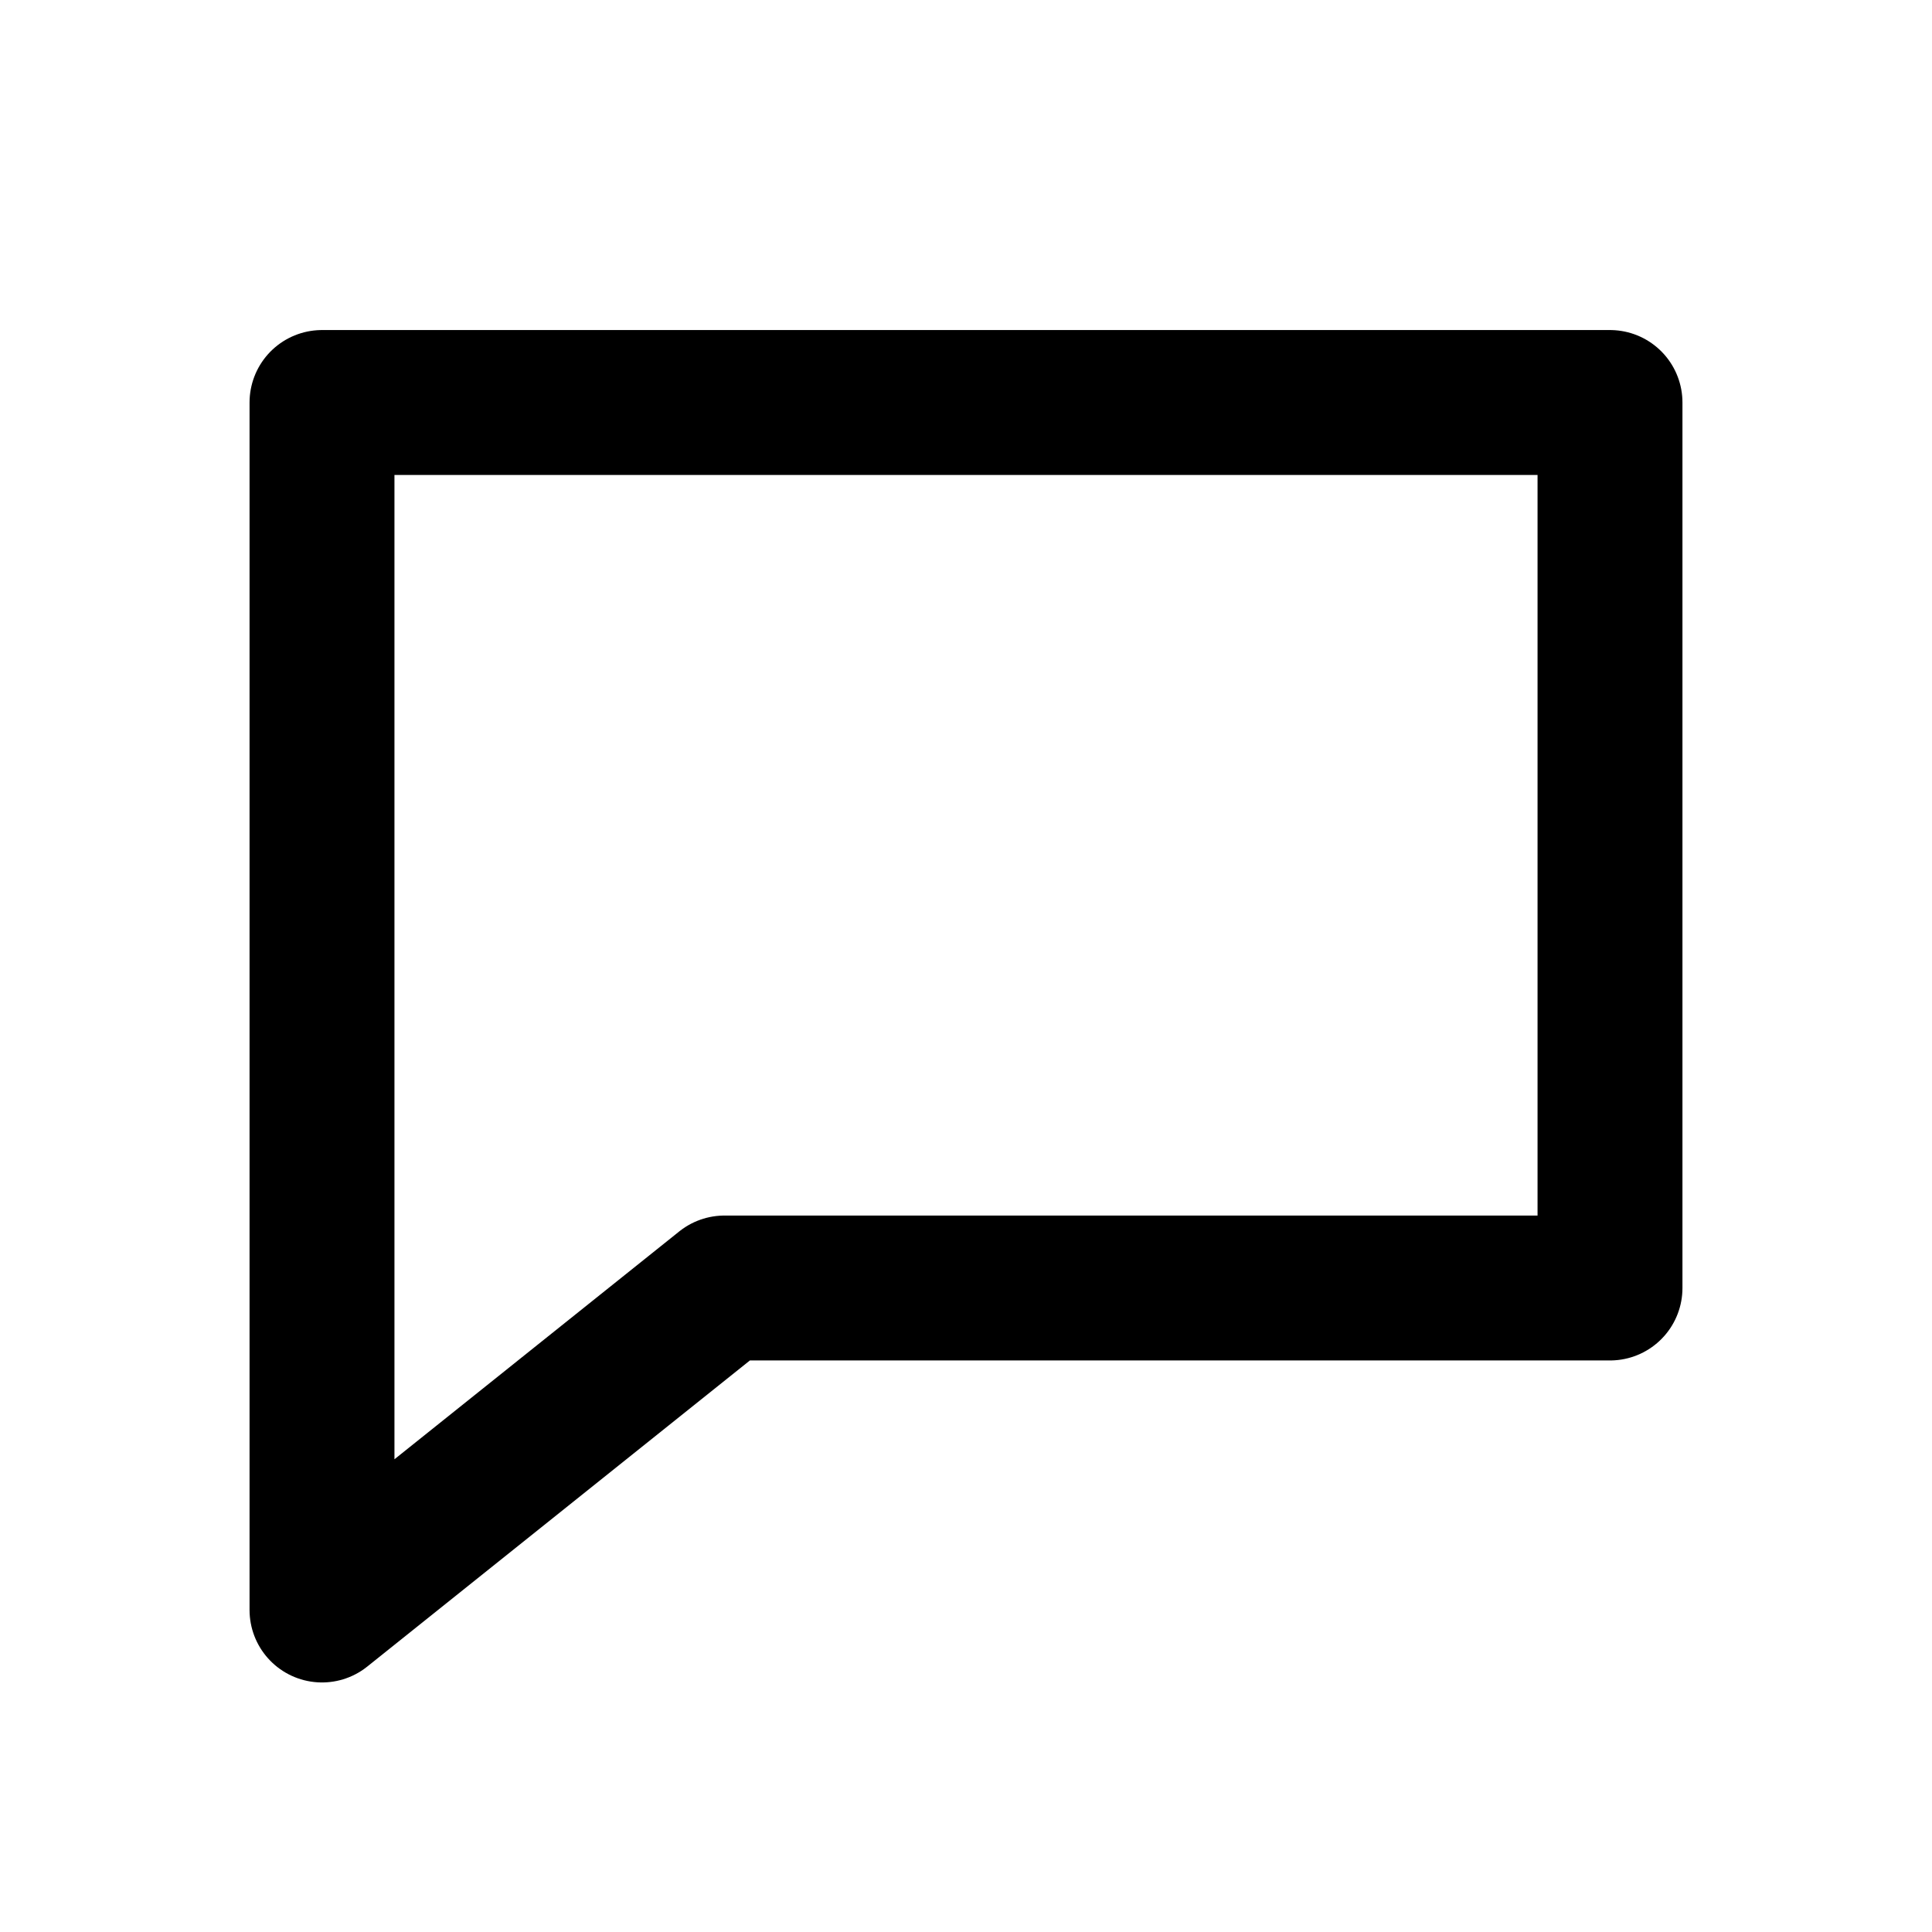
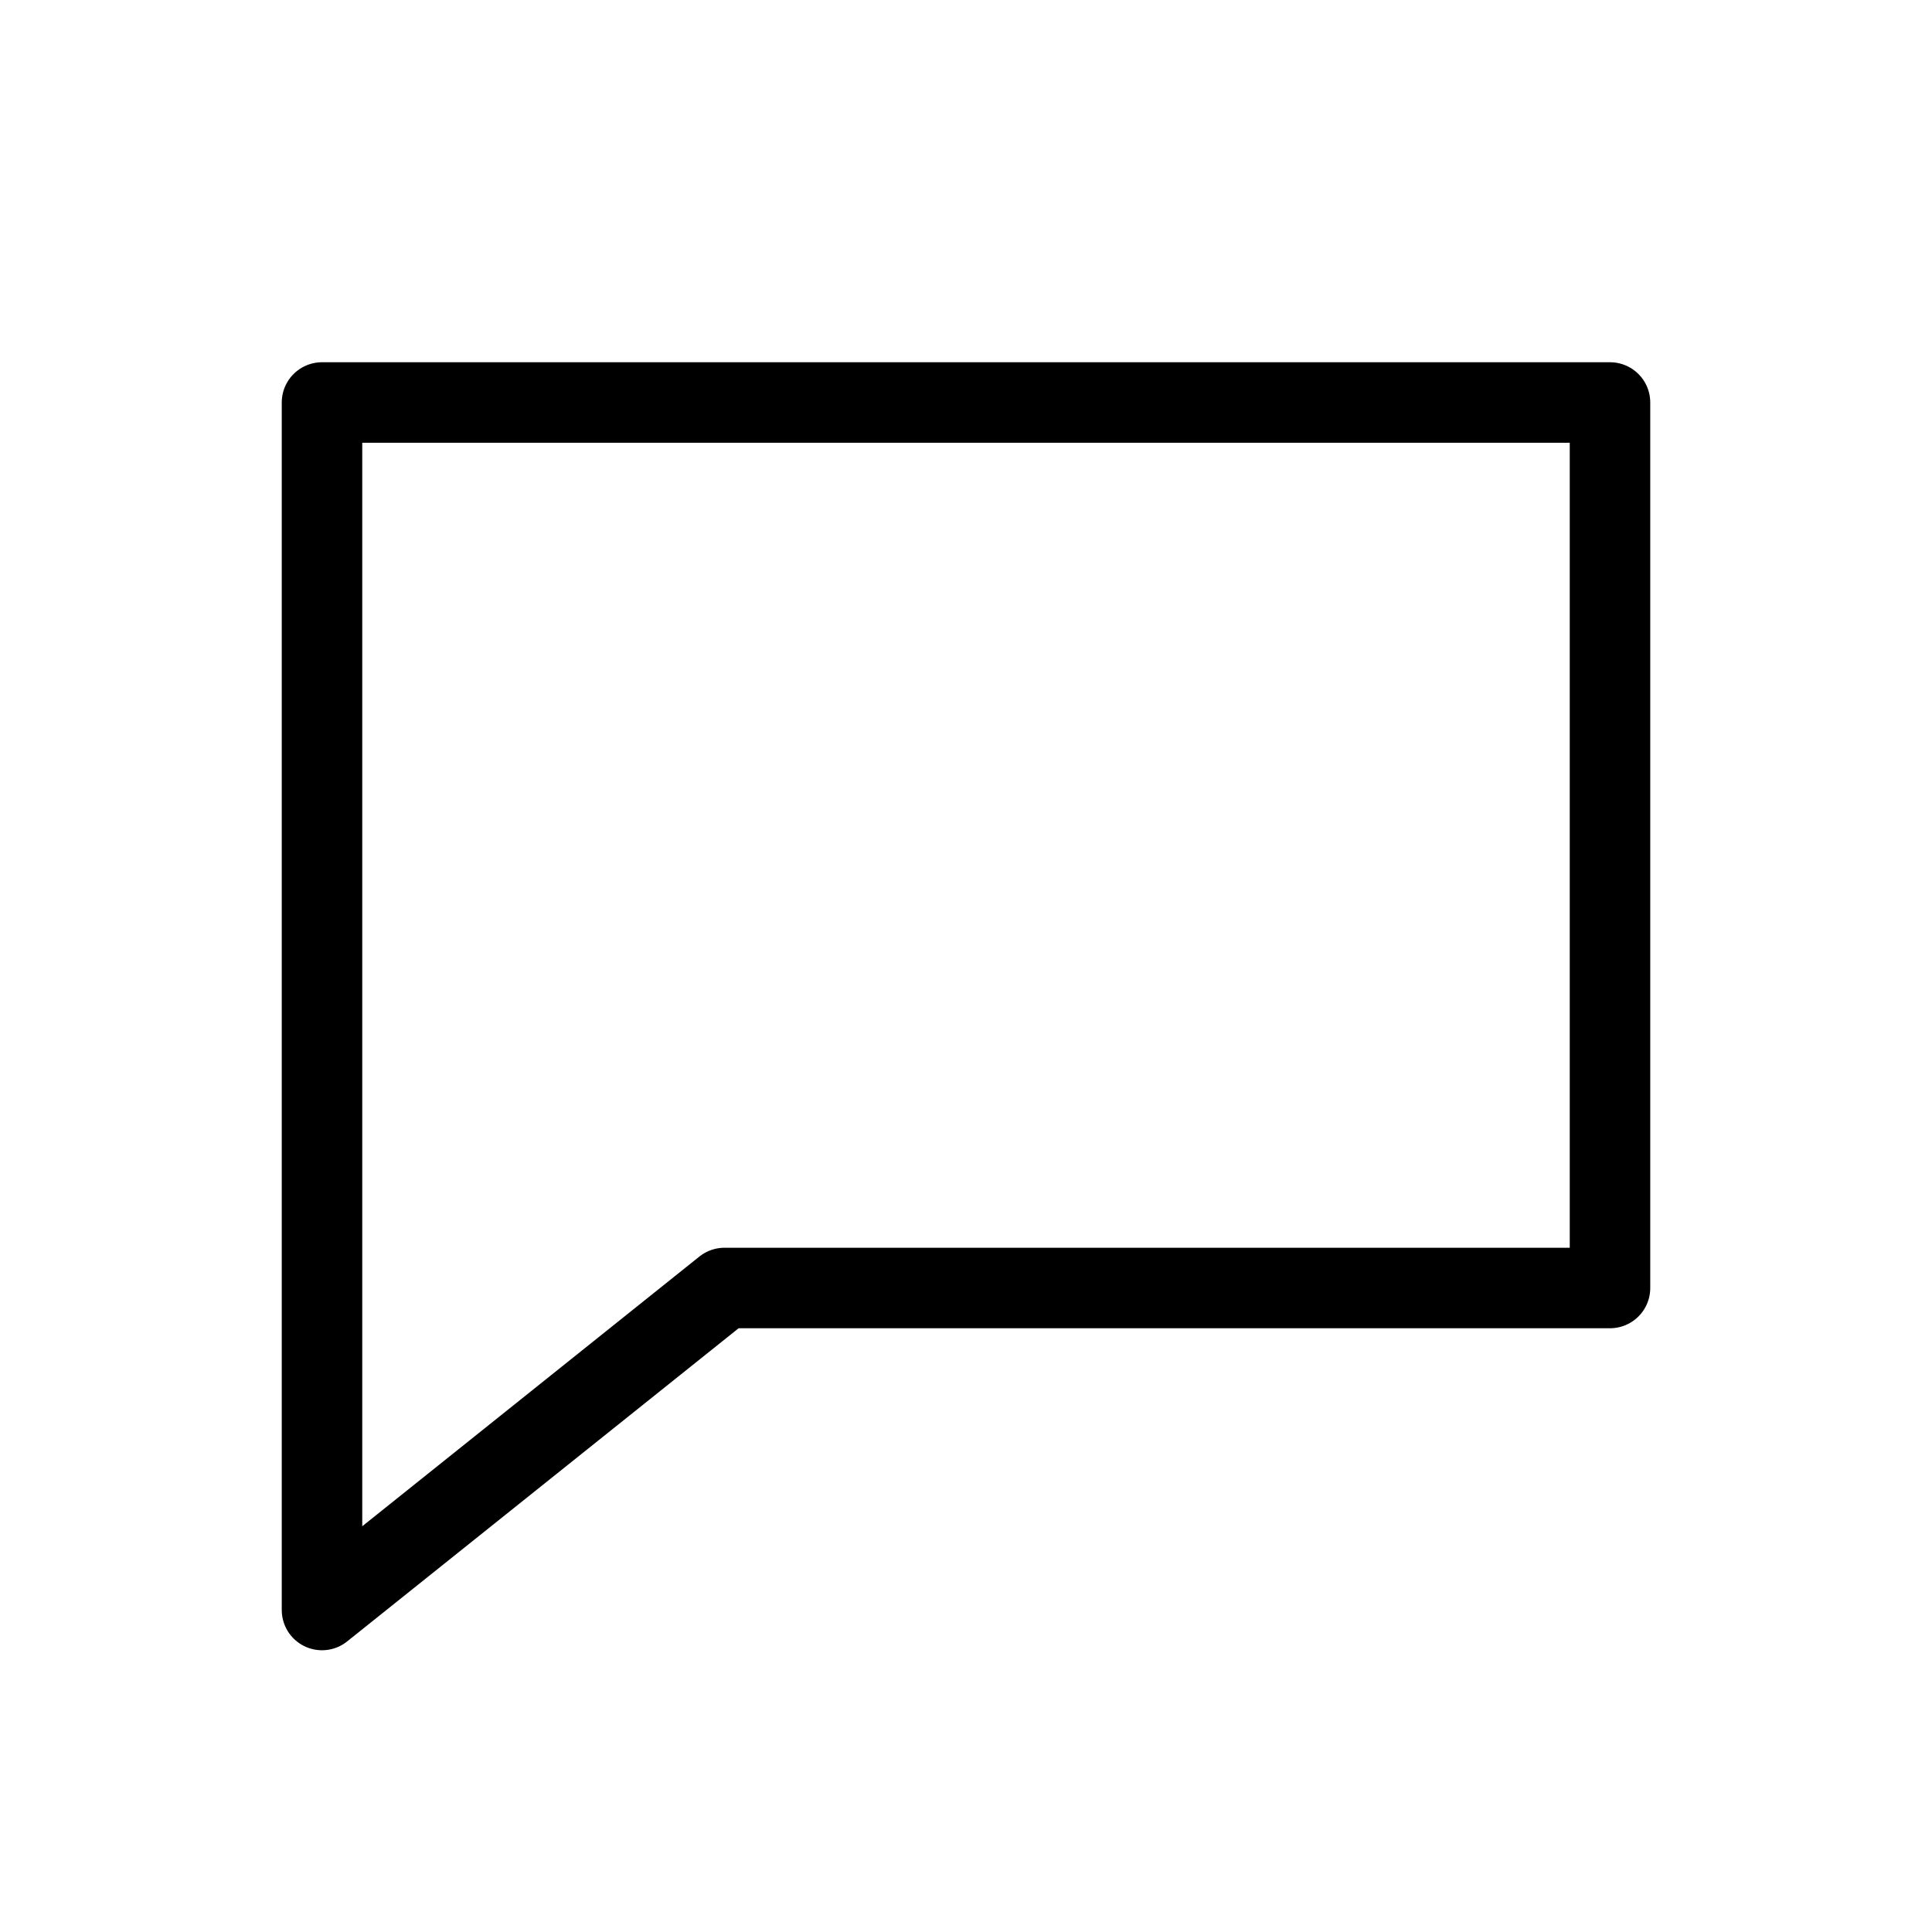
- <svg xmlns="http://www.w3.org/2000/svg" width="24" height="24" viewBox="0 0 24 24" fill="none" stroke="currentColor" stroke-width="1.8" stroke-linecap="round" stroke-linejoin="round">
+ <svg xmlns="http://www.w3.org/2000/svg" width="24" height="24" viewBox="0 0 24 24" fill="none" stroke="currentColor" stroke-width="1" stroke-linecap="round" stroke-linejoin="round">
  <path d="M4 5h16v11H9l-5 4z" />
</svg>
